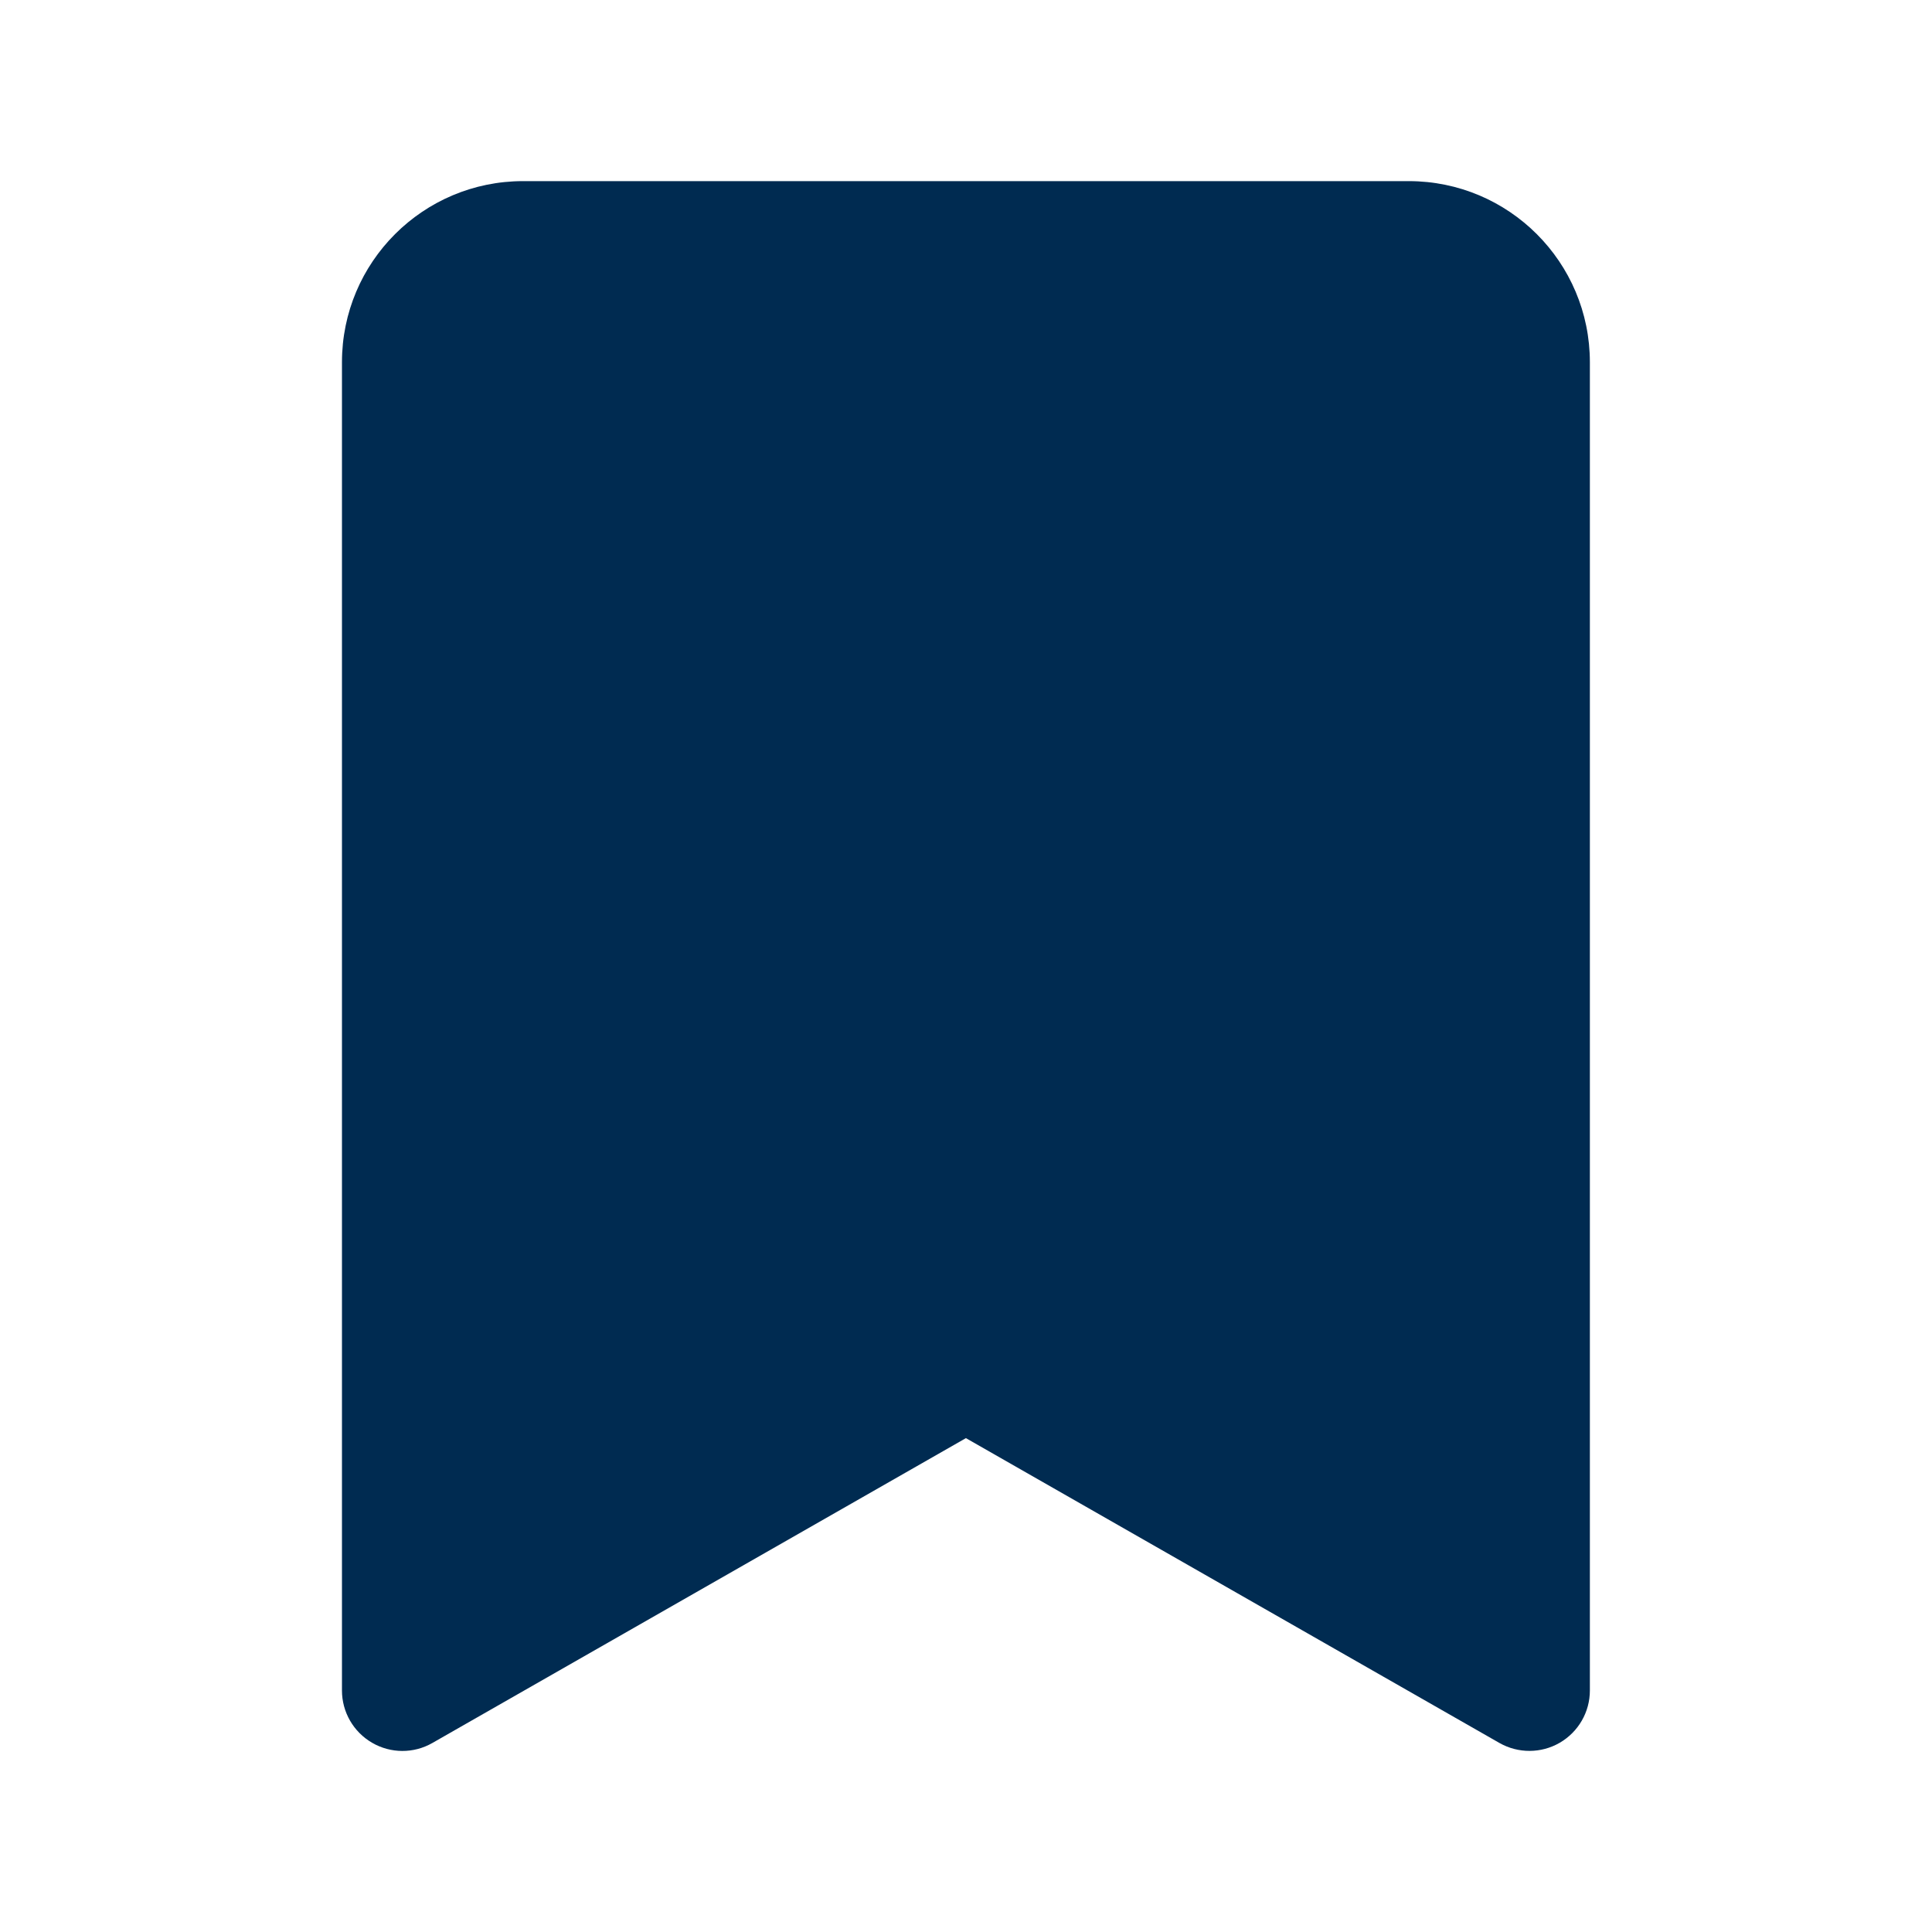
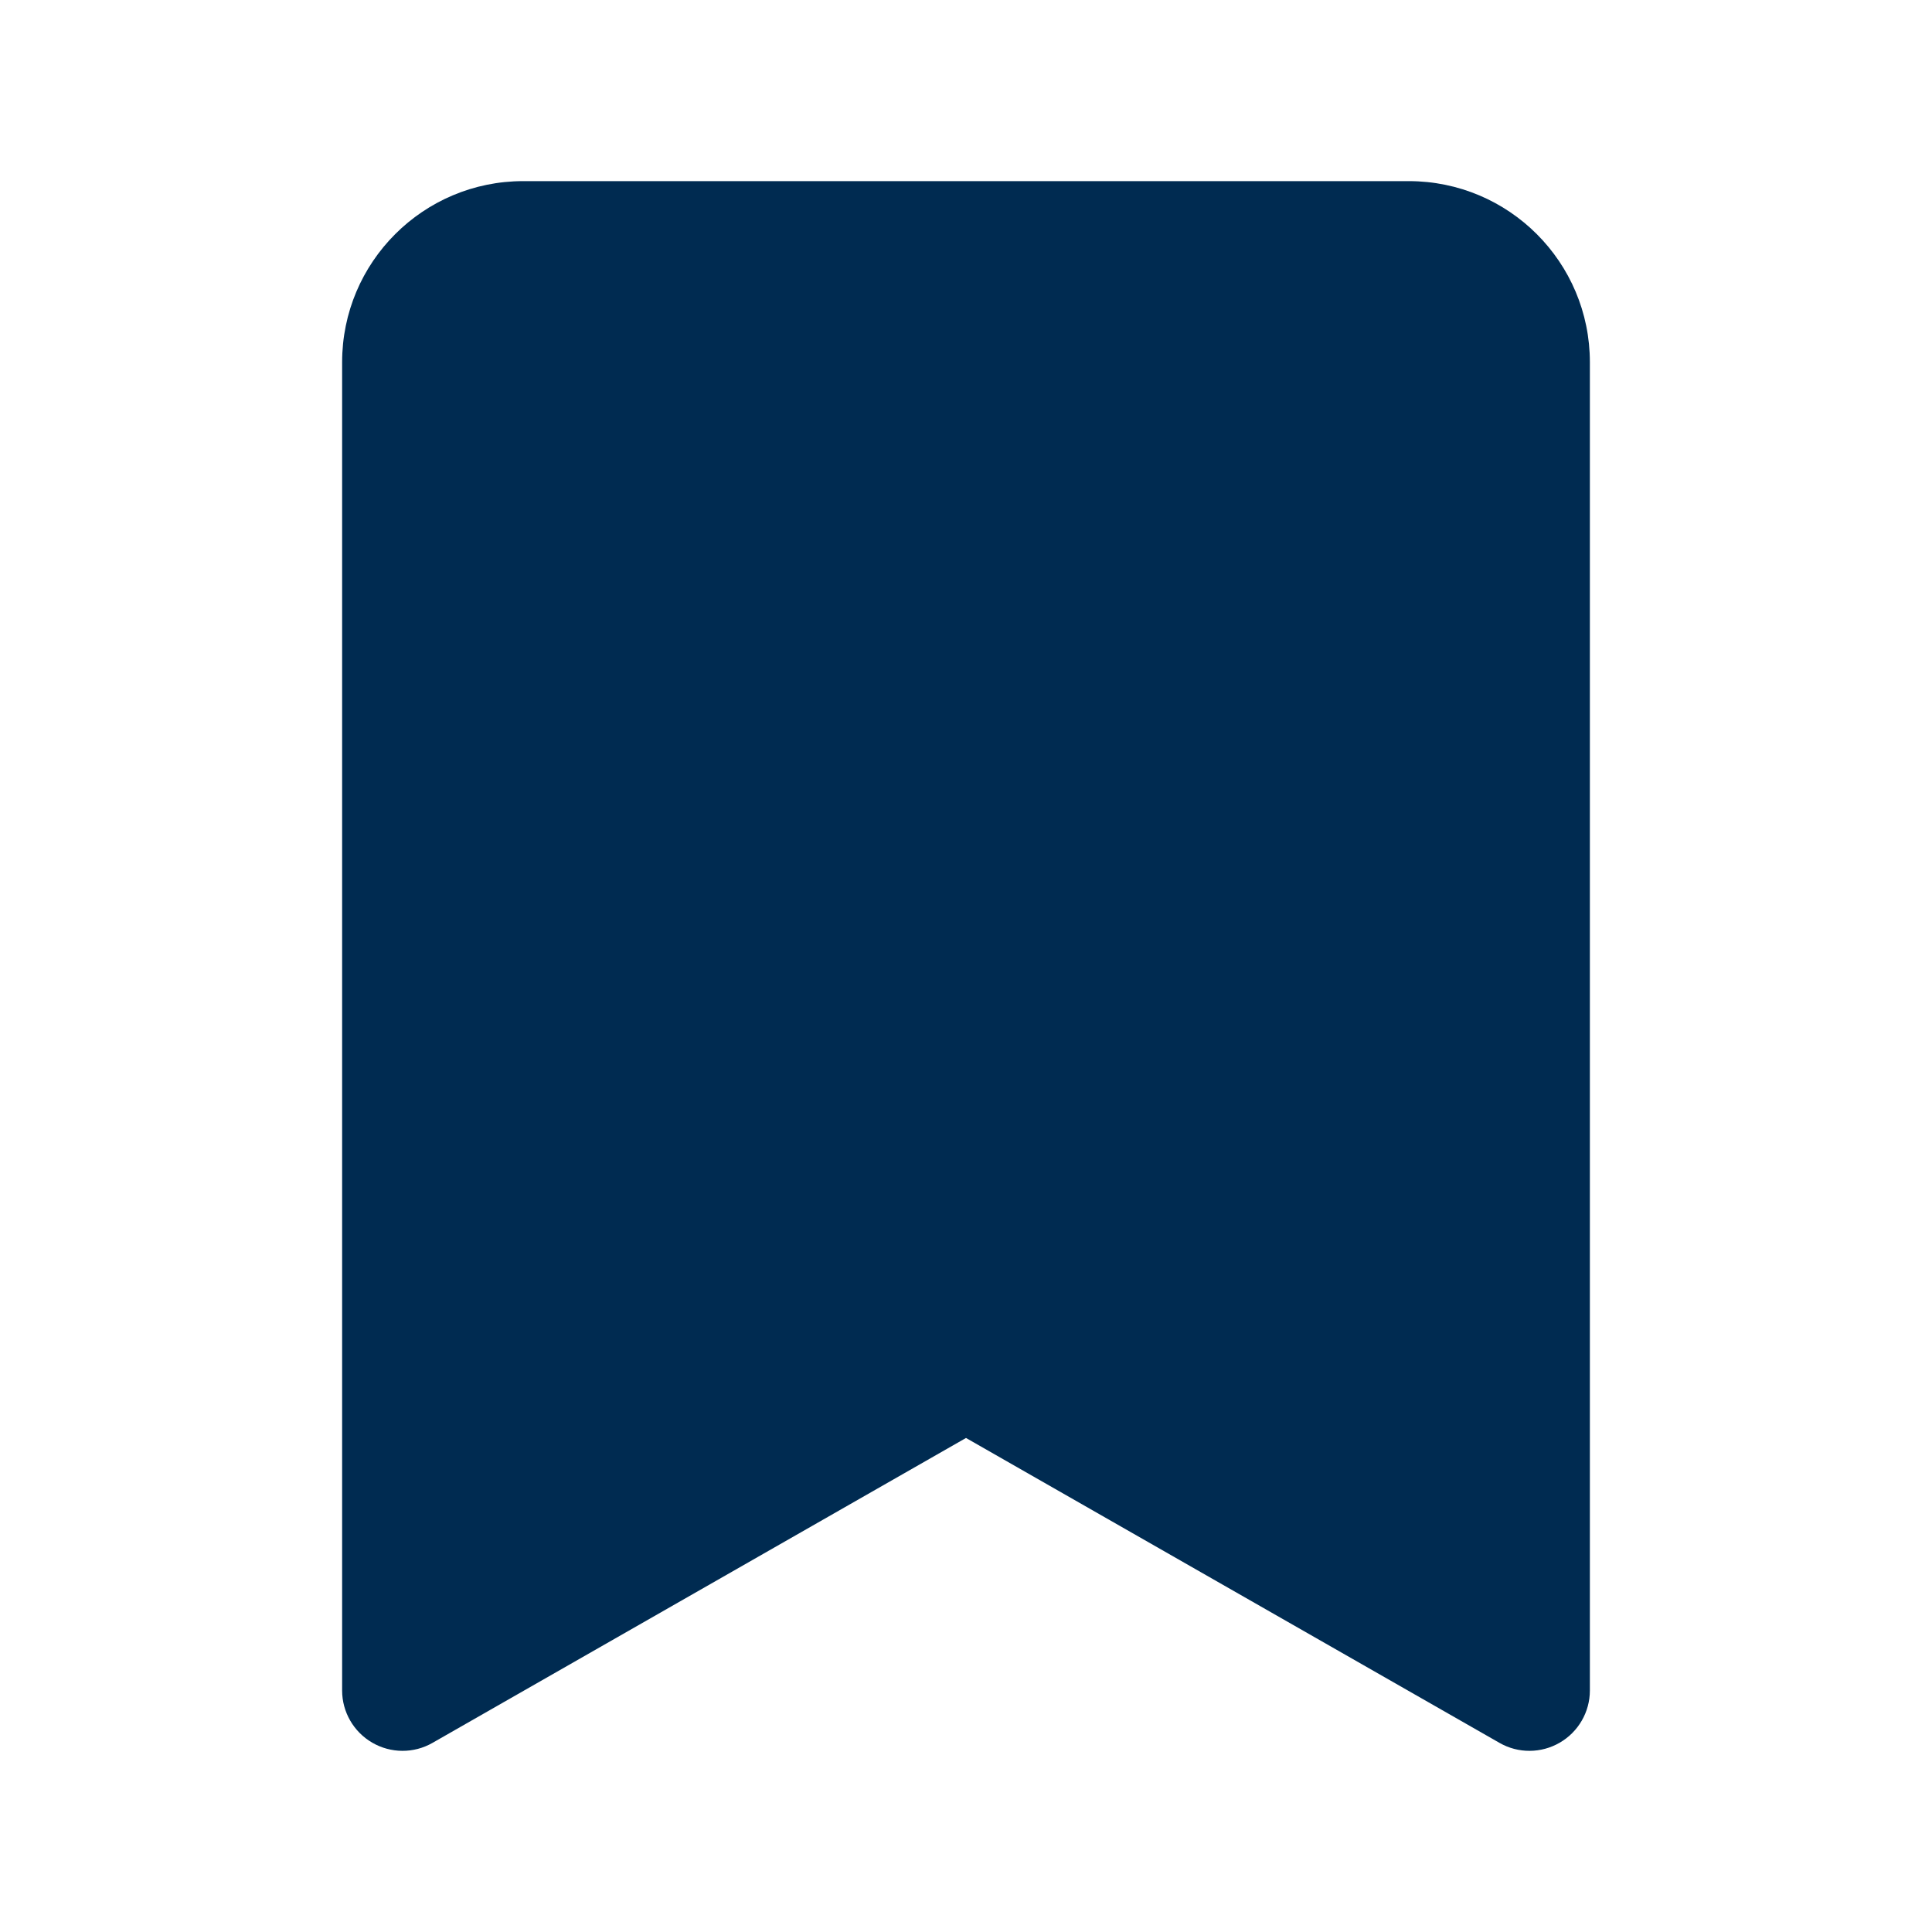
<svg xmlns="http://www.w3.org/2000/svg" width="24" height="24" viewBox="0 0 24 24" fill="none">
-   <path fill-rule="evenodd" clip-rule="evenodd" d="M17.5,2.25c1.243,0 2.25,1.007 2.25,2.25v16.5c0,0.267 -0.142,0.514 -0.374,0.649c-0.231,0.134 -0.516,0.135 -0.749,0.003l-6.628,-3.787l-6.628,3.787c-0.232,0.133 -0.517,0.132 -0.749,-0.003c-0.231,-0.134 -0.374,-0.381 -0.374,-0.649v-16.5c0,-1.243 1.007,-2.25 2.25,-2.25z" fill="#002B51" />
+   <path fill-rule="evenodd" clip-rule="evenodd" d="M18.628,21.651l-6.628,-3.788l-6.628,3.788c-0.232,0.133 -0.517,0.131 -0.748,-0.003c-0.231,-0.134 -0.374,-0.381 -0.374,-0.648v-16.5c0,-1.243 1.007,-2.25 2.25,-2.25h11c1.243,0 2.25,1.007 2.25,2.25v16.5c0,0.267 -0.143,0.514 -0.374,0.648c-0.231,0.134 -0.516,0.136 -0.748,0.003z" fill="#002B51" />
</svg>
